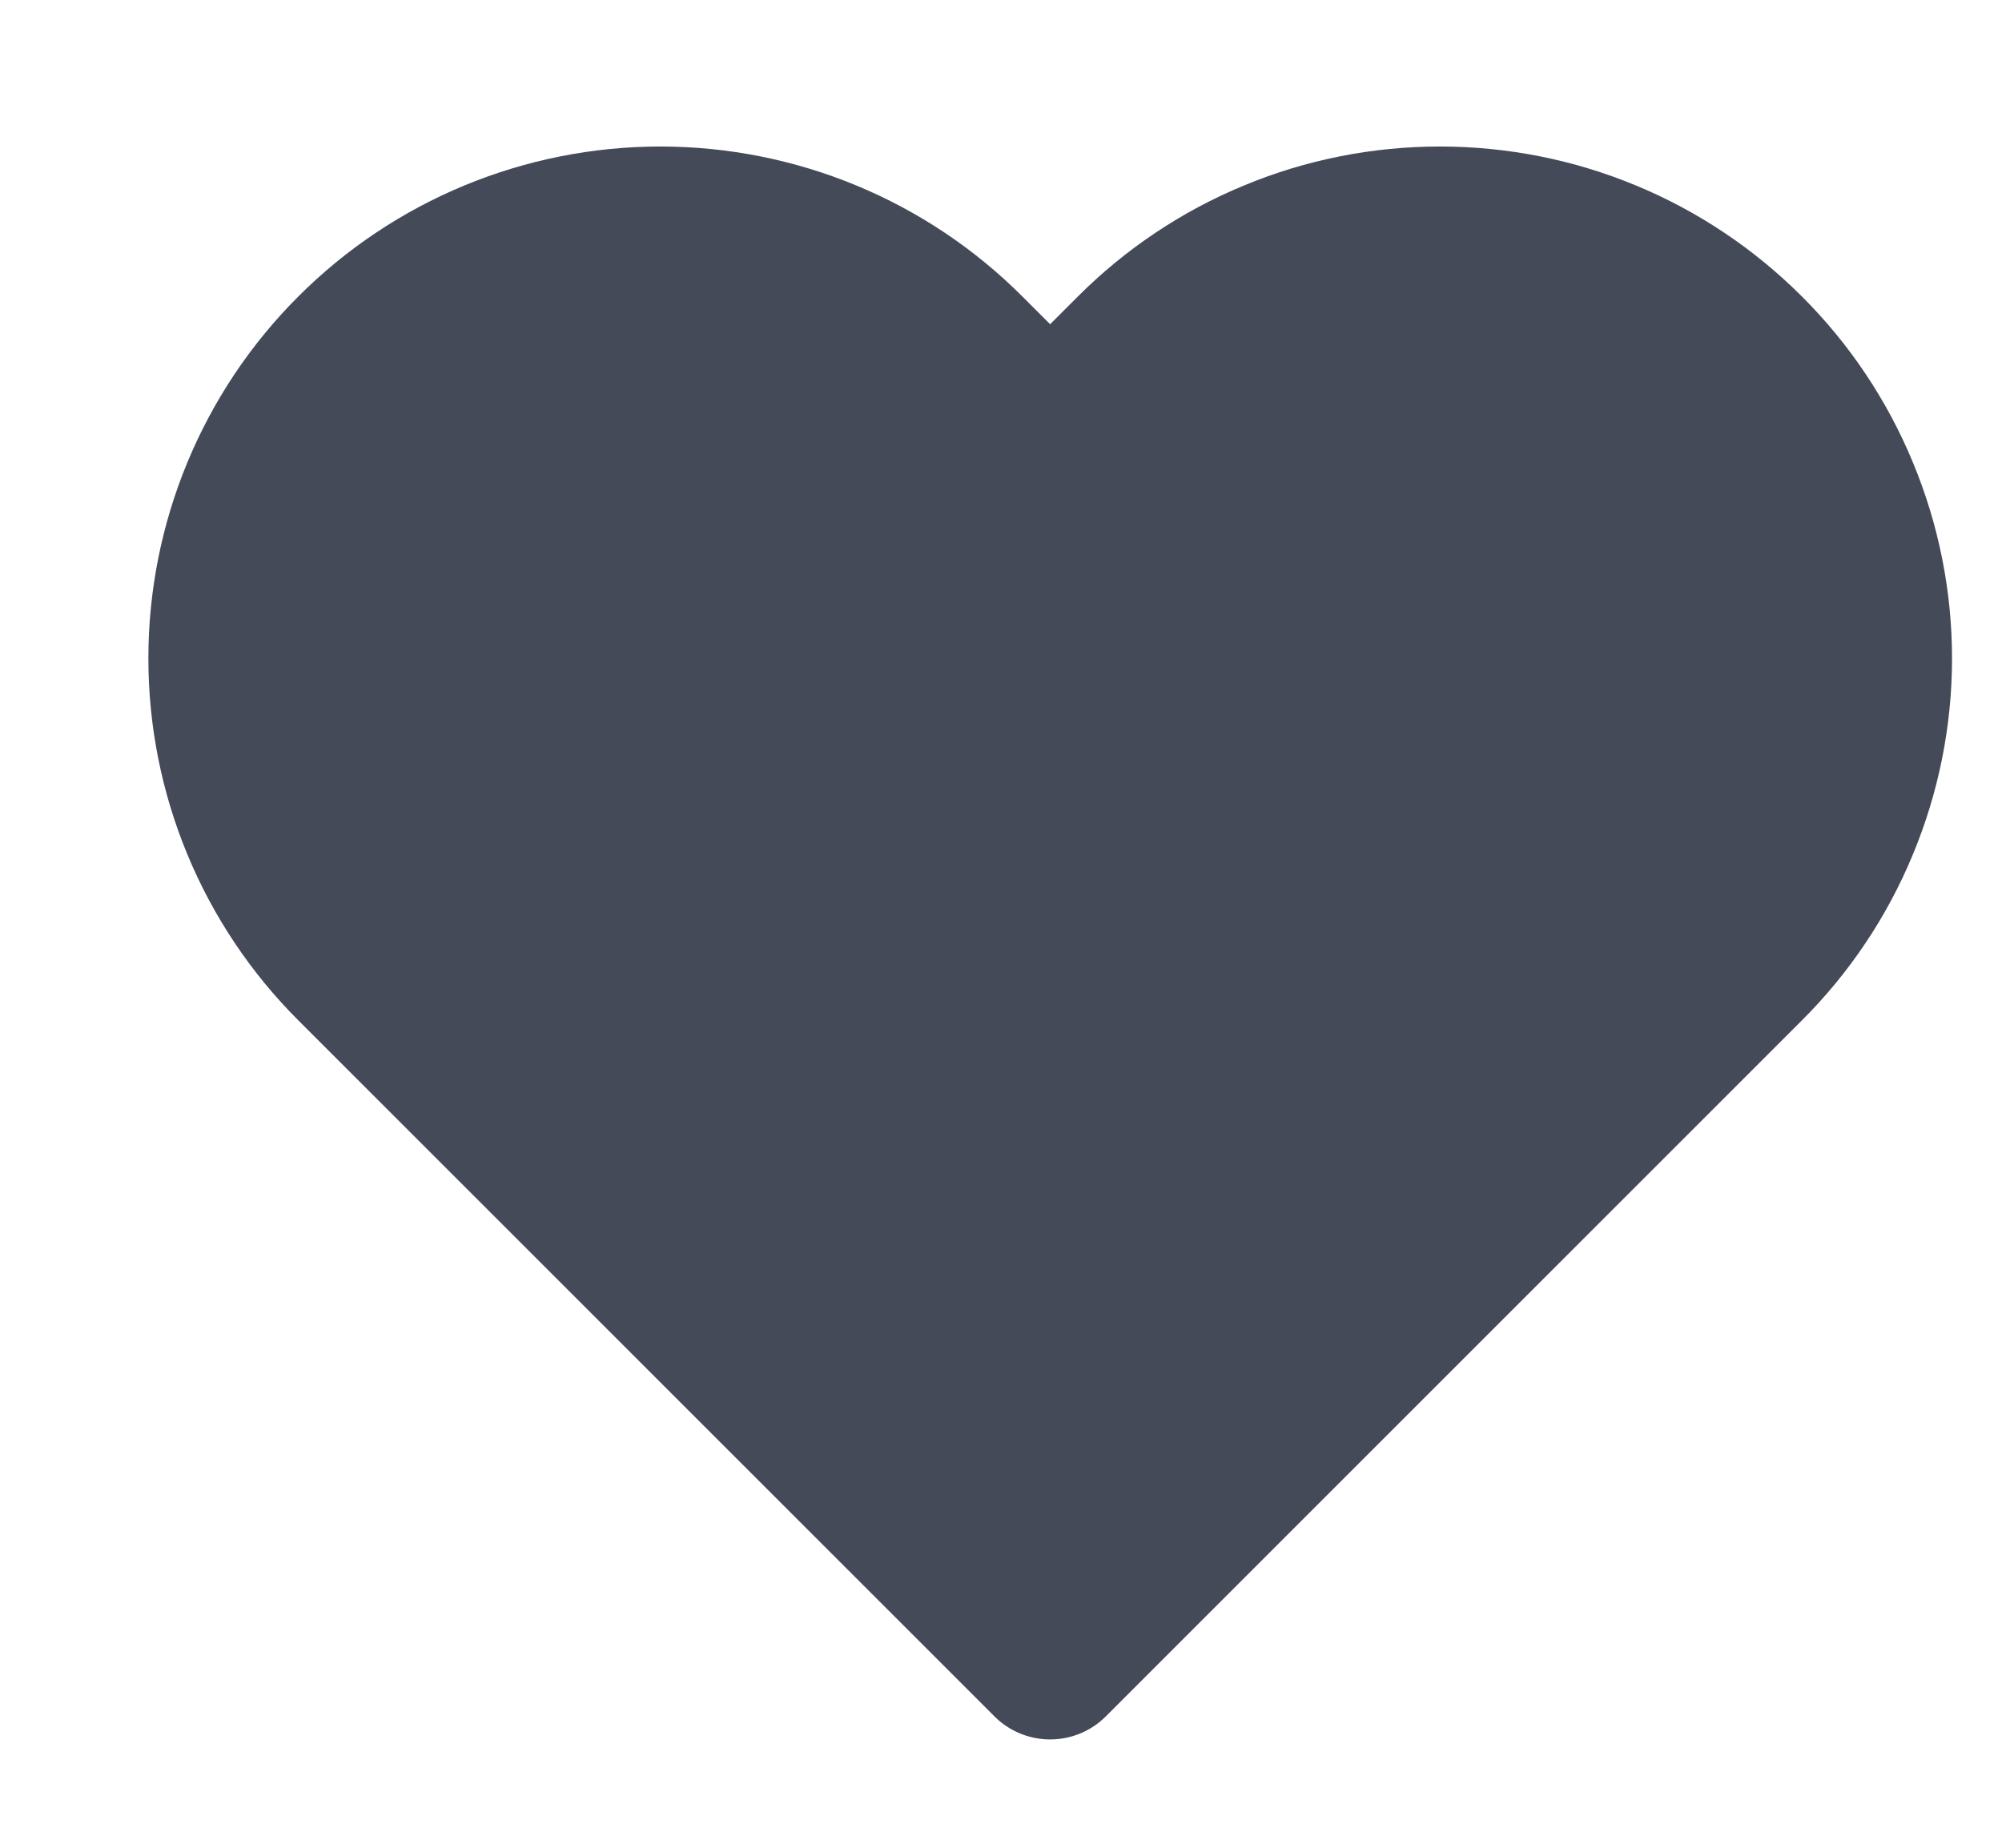
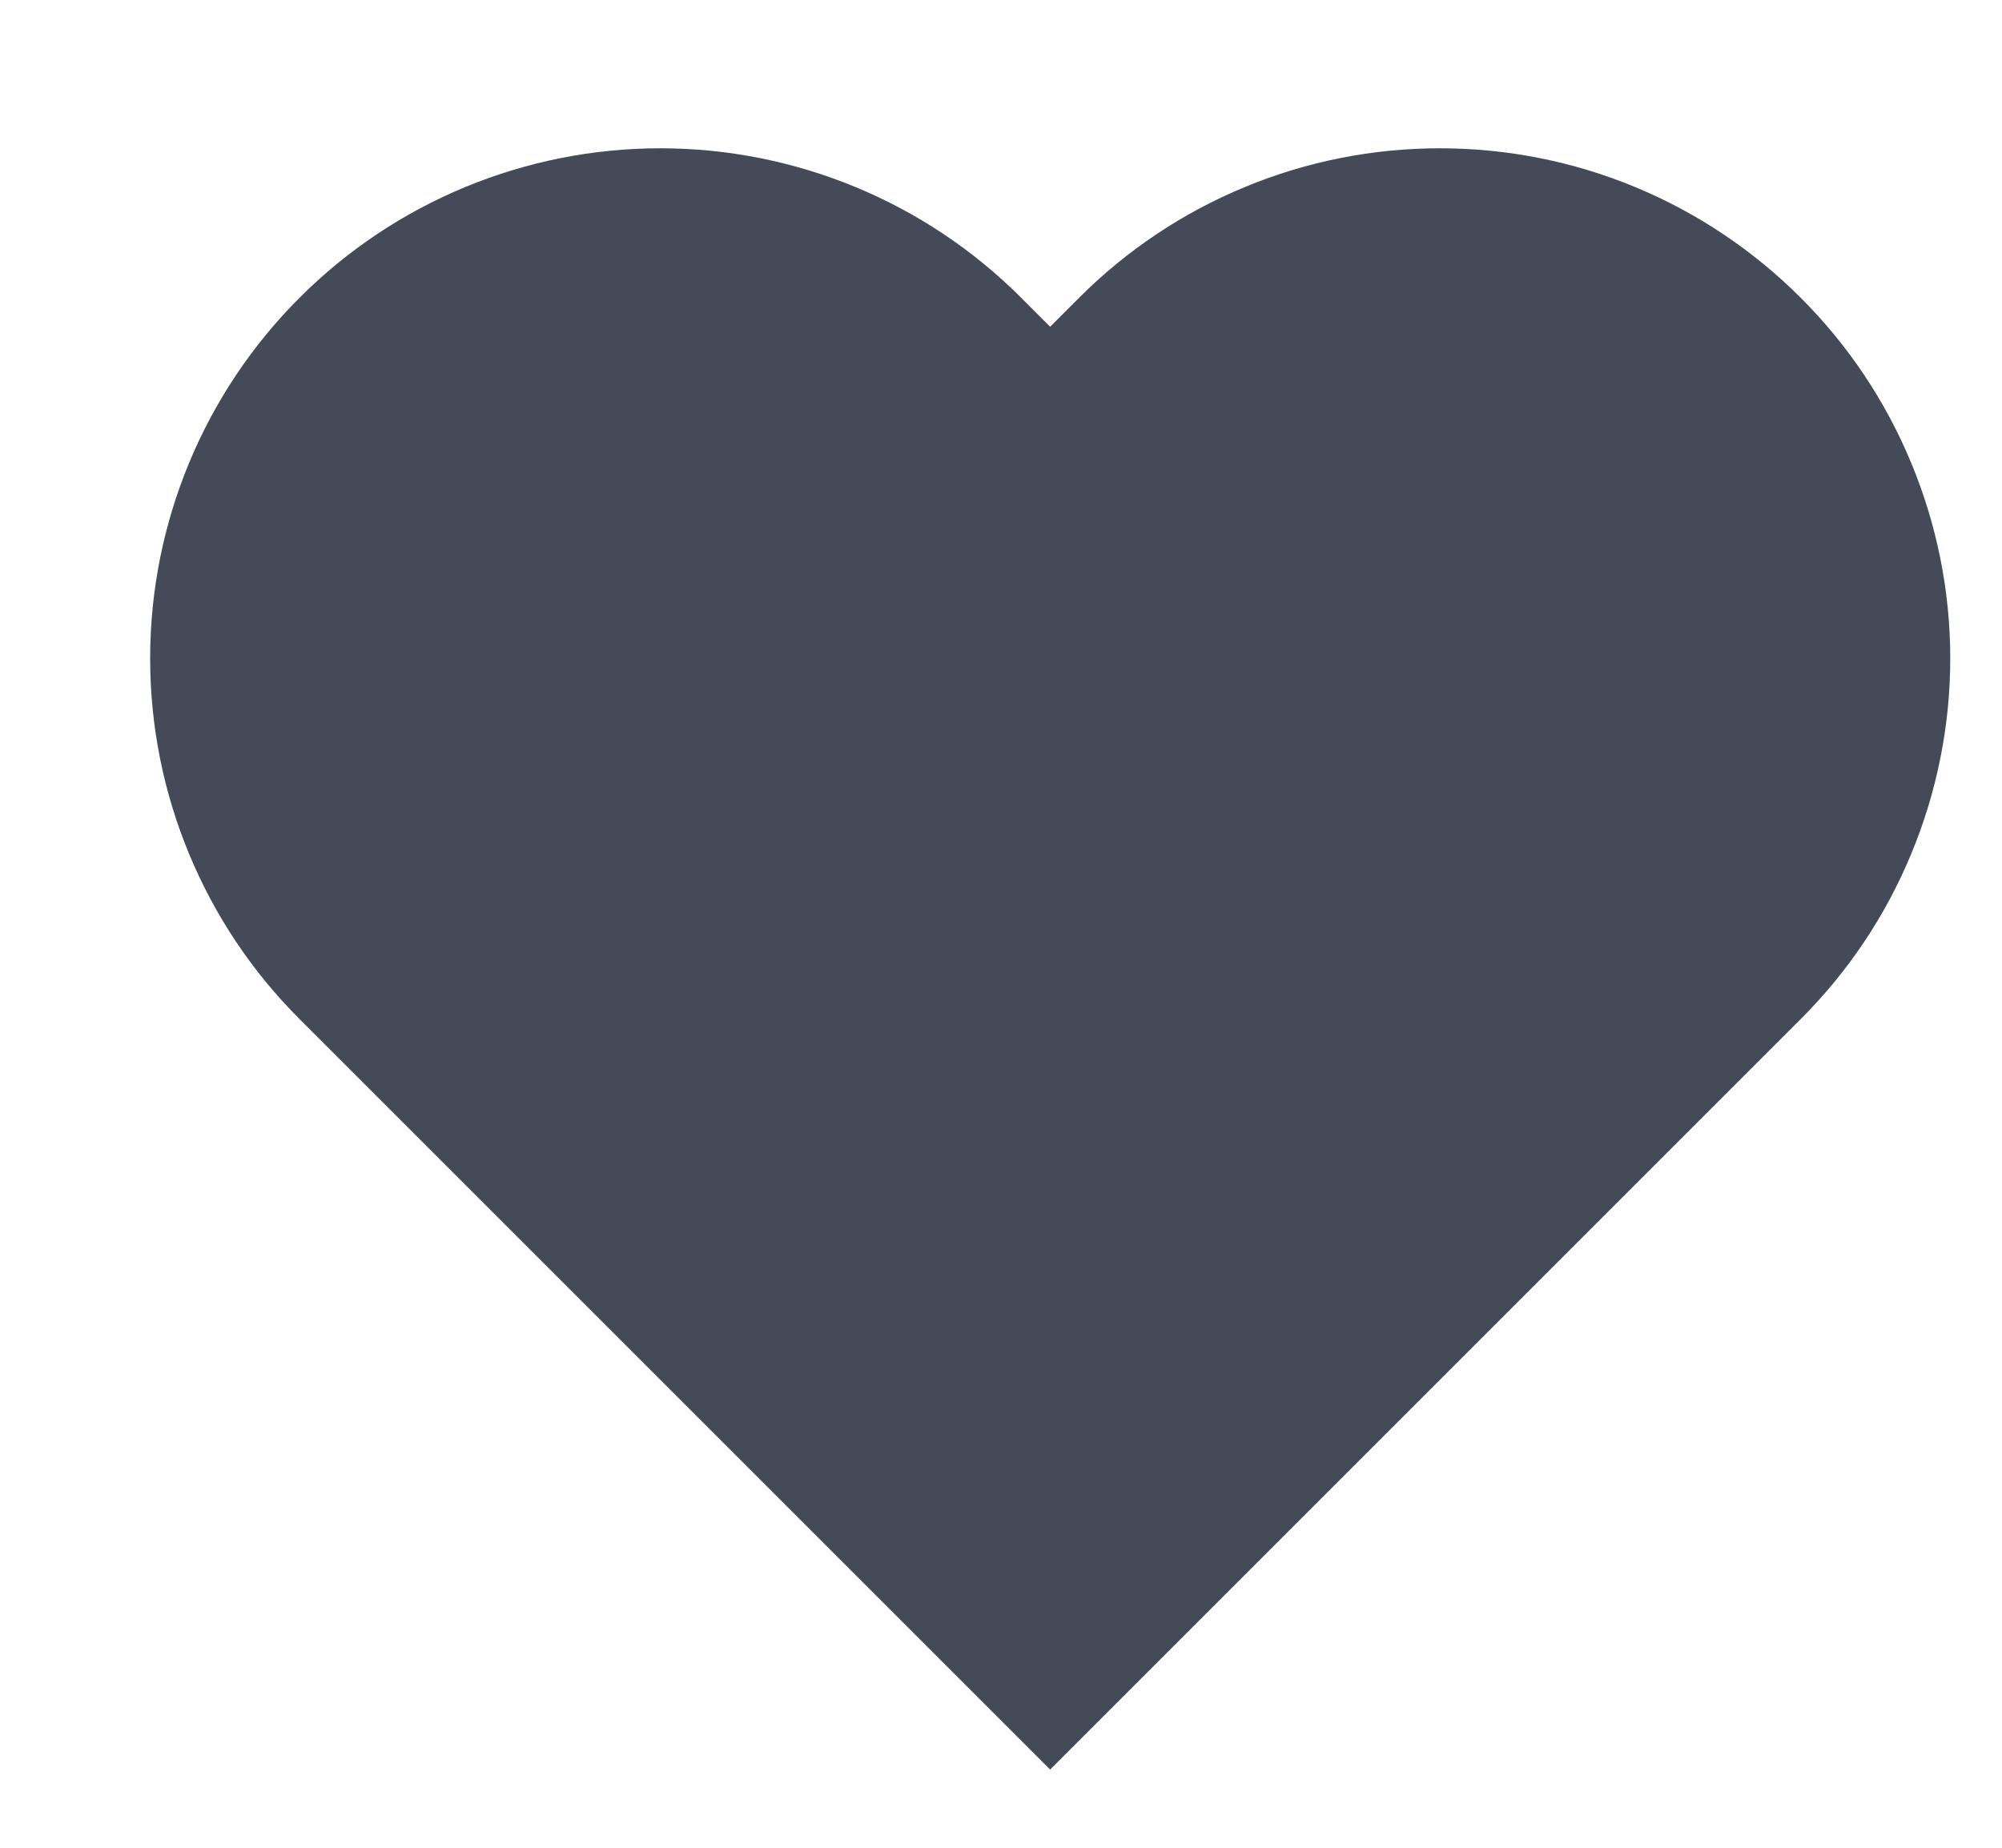
<svg xmlns="http://www.w3.org/2000/svg" width="13" height="12" viewBox="0 0 13 12" fill="none">
-   <path d="M11.339 2.287C11.078 2.026 10.768 1.818 10.427 1.677C10.085 1.535 9.72 1.463 9.35 1.463C8.981 1.463 8.615 1.535 8.274 1.677C7.932 1.818 7.622 2.026 7.361 2.287L6.819 2.829L6.277 2.287C5.75 1.759 5.034 1.463 4.288 1.463C3.542 1.463 2.826 1.759 2.299 2.287C1.771 2.814 1.475 3.53 1.475 4.276C1.475 5.022 1.771 5.738 2.299 6.265L2.841 6.807L6.819 10.785L10.797 6.807L11.339 6.265C11.601 6.004 11.808 5.694 11.949 5.353C12.091 5.011 12.164 4.645 12.164 4.276C12.164 3.907 12.091 3.541 11.949 3.199C11.808 2.858 11.601 2.548 11.339 2.287Z" fill="#444A58" stroke="#444A58" stroke-width="1.023" stroke-linecap="round" stroke-linejoin="round" />
+   <path d="M11.339 2.287C11.078 2.026 10.768 1.818 10.427 1.677C10.085 1.535 9.72 1.463 9.35 1.463C8.981 1.463 8.615 1.535 8.274 1.677C7.932 1.818 7.622 2.026 7.361 2.287L6.819 2.829L6.277 2.287C5.75 1.759 5.034 1.463 4.288 1.463C3.542 1.463 2.826 1.759 2.299 2.287C1.771 2.814 1.475 3.53 1.475 4.276C1.475 5.022 1.771 5.738 2.299 6.265L2.841 6.807L6.819 10.785L10.797 6.807L11.339 6.265C11.601 6.004 11.808 5.694 11.949 5.353C12.091 5.011 12.164 4.645 12.164 4.276C12.164 3.907 12.091 3.541 11.949 3.199C11.808 2.858 11.601 2.548 11.339 2.287Z" fill="#444A58" stroke="#444A58" strokeWidth="1.023" strokeLinecap="round" strokeLinejoin="round" />
</svg>
